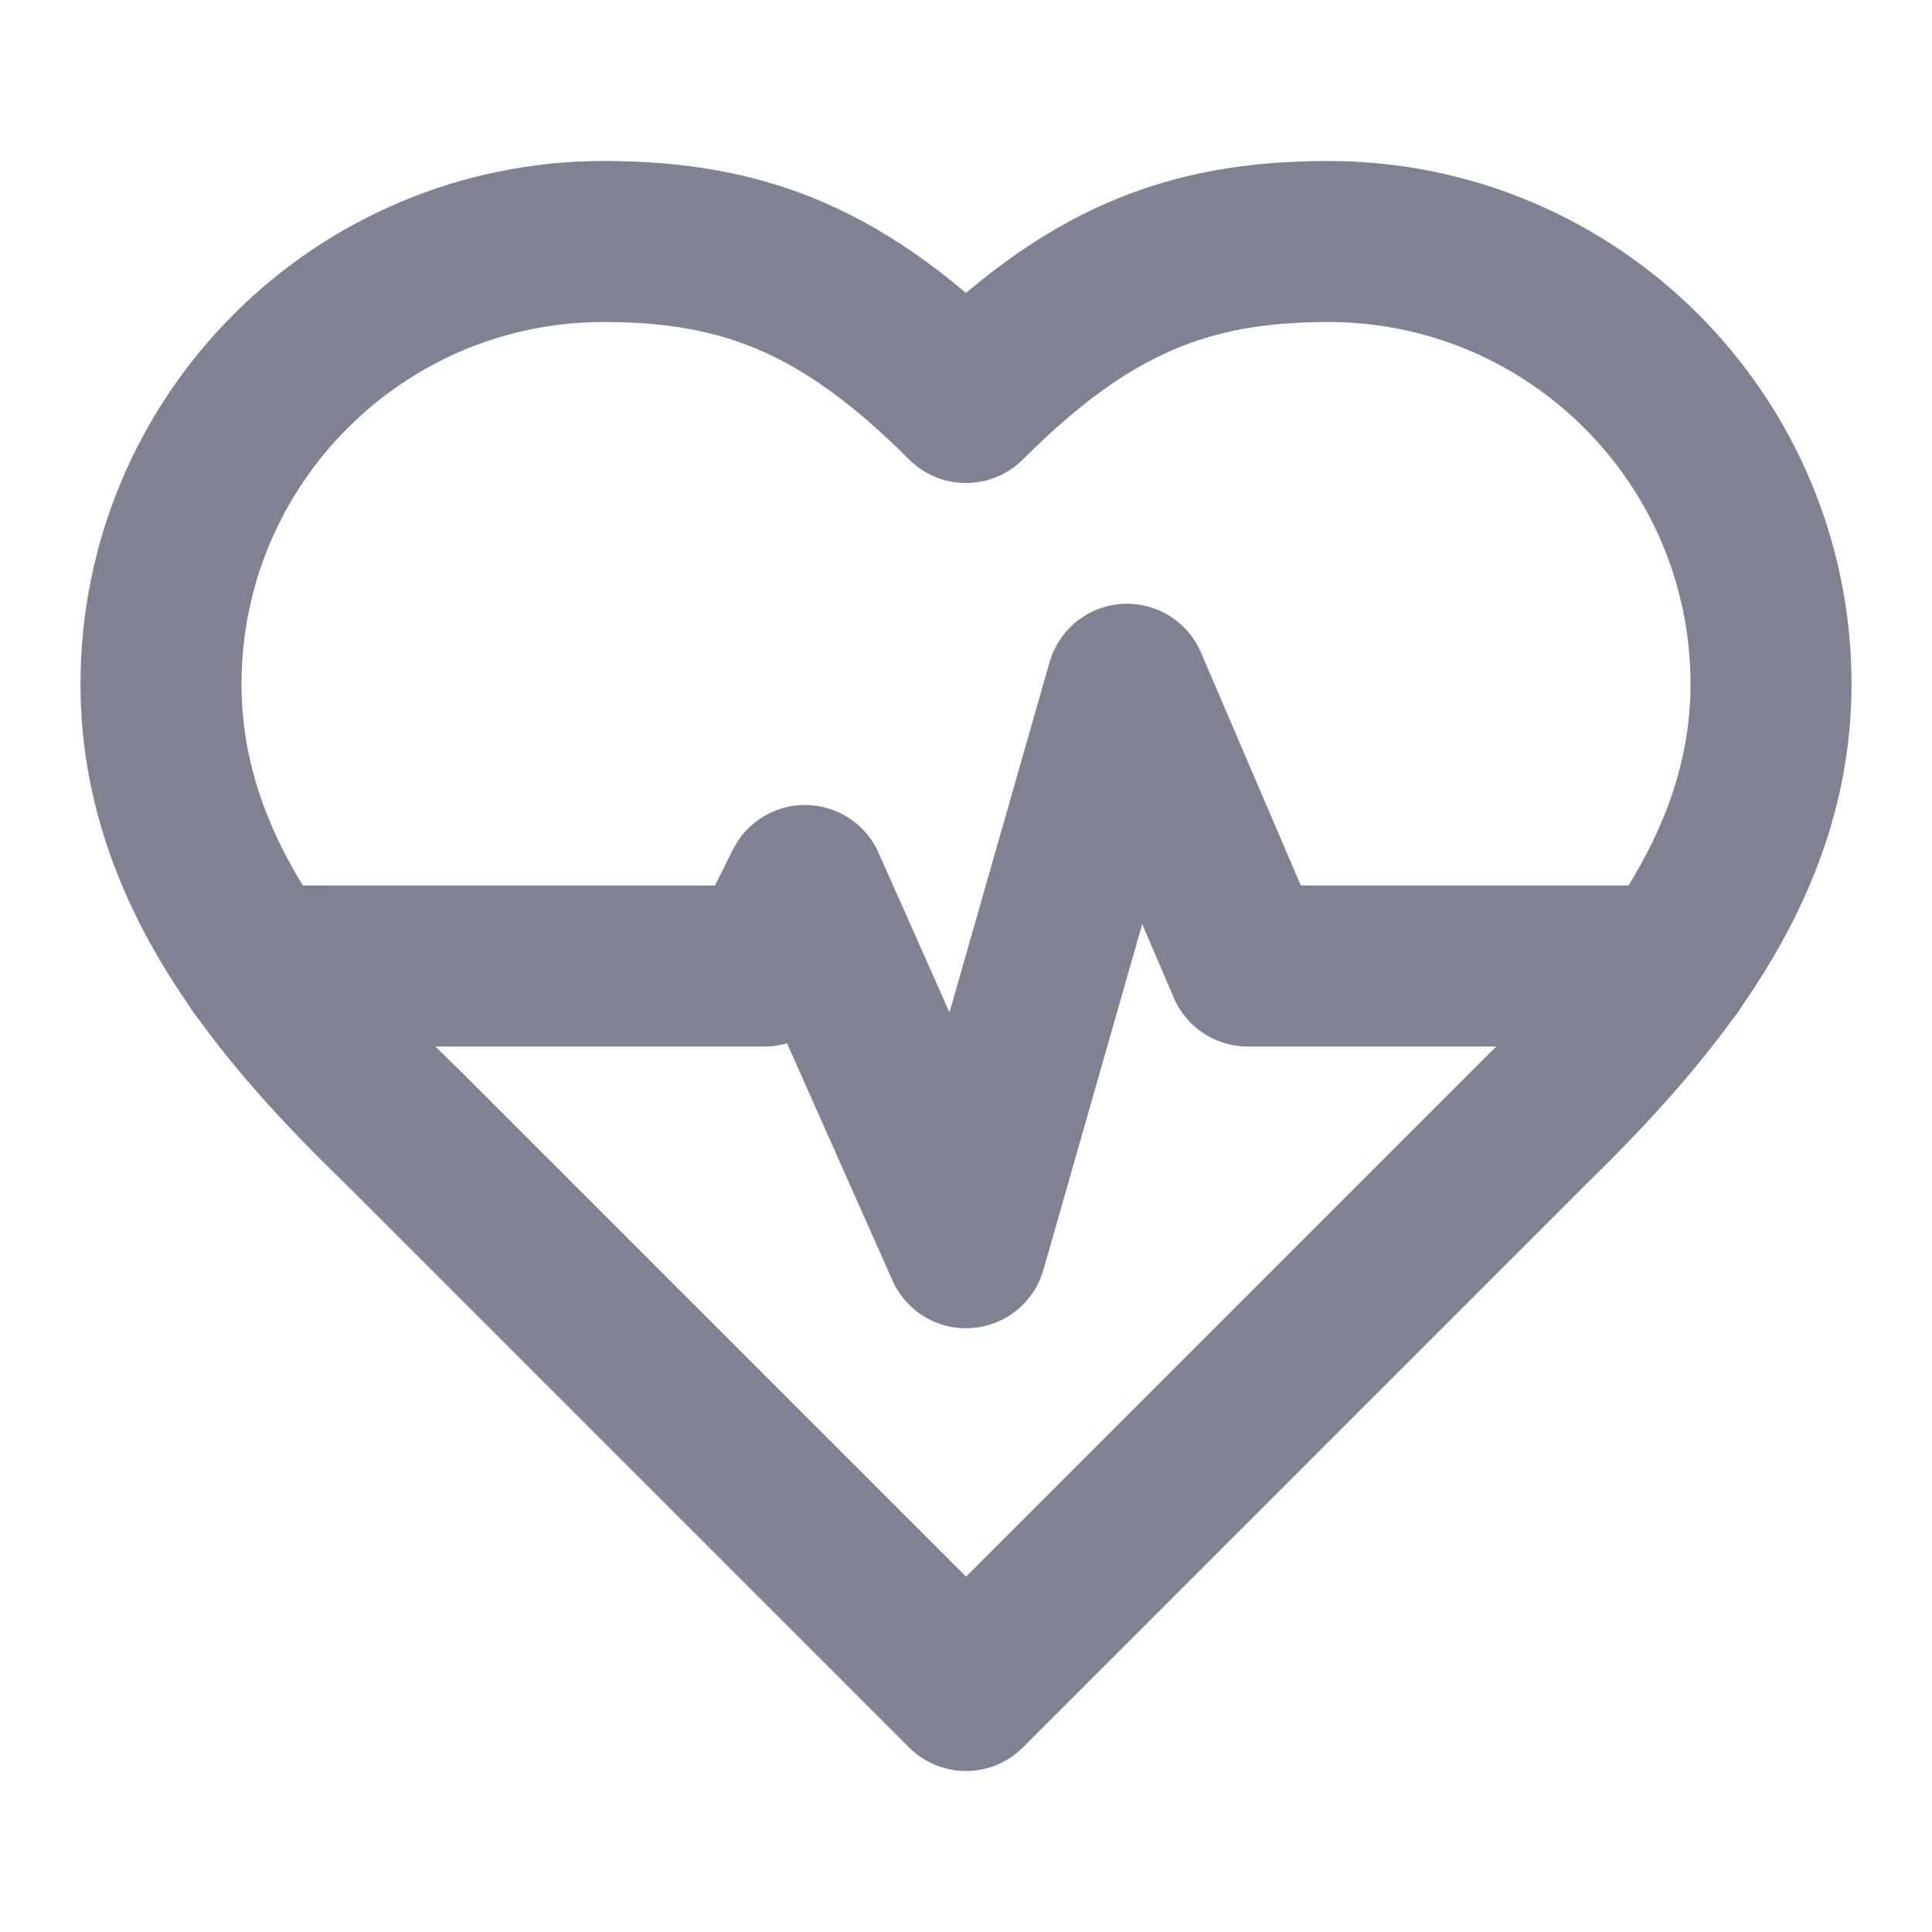
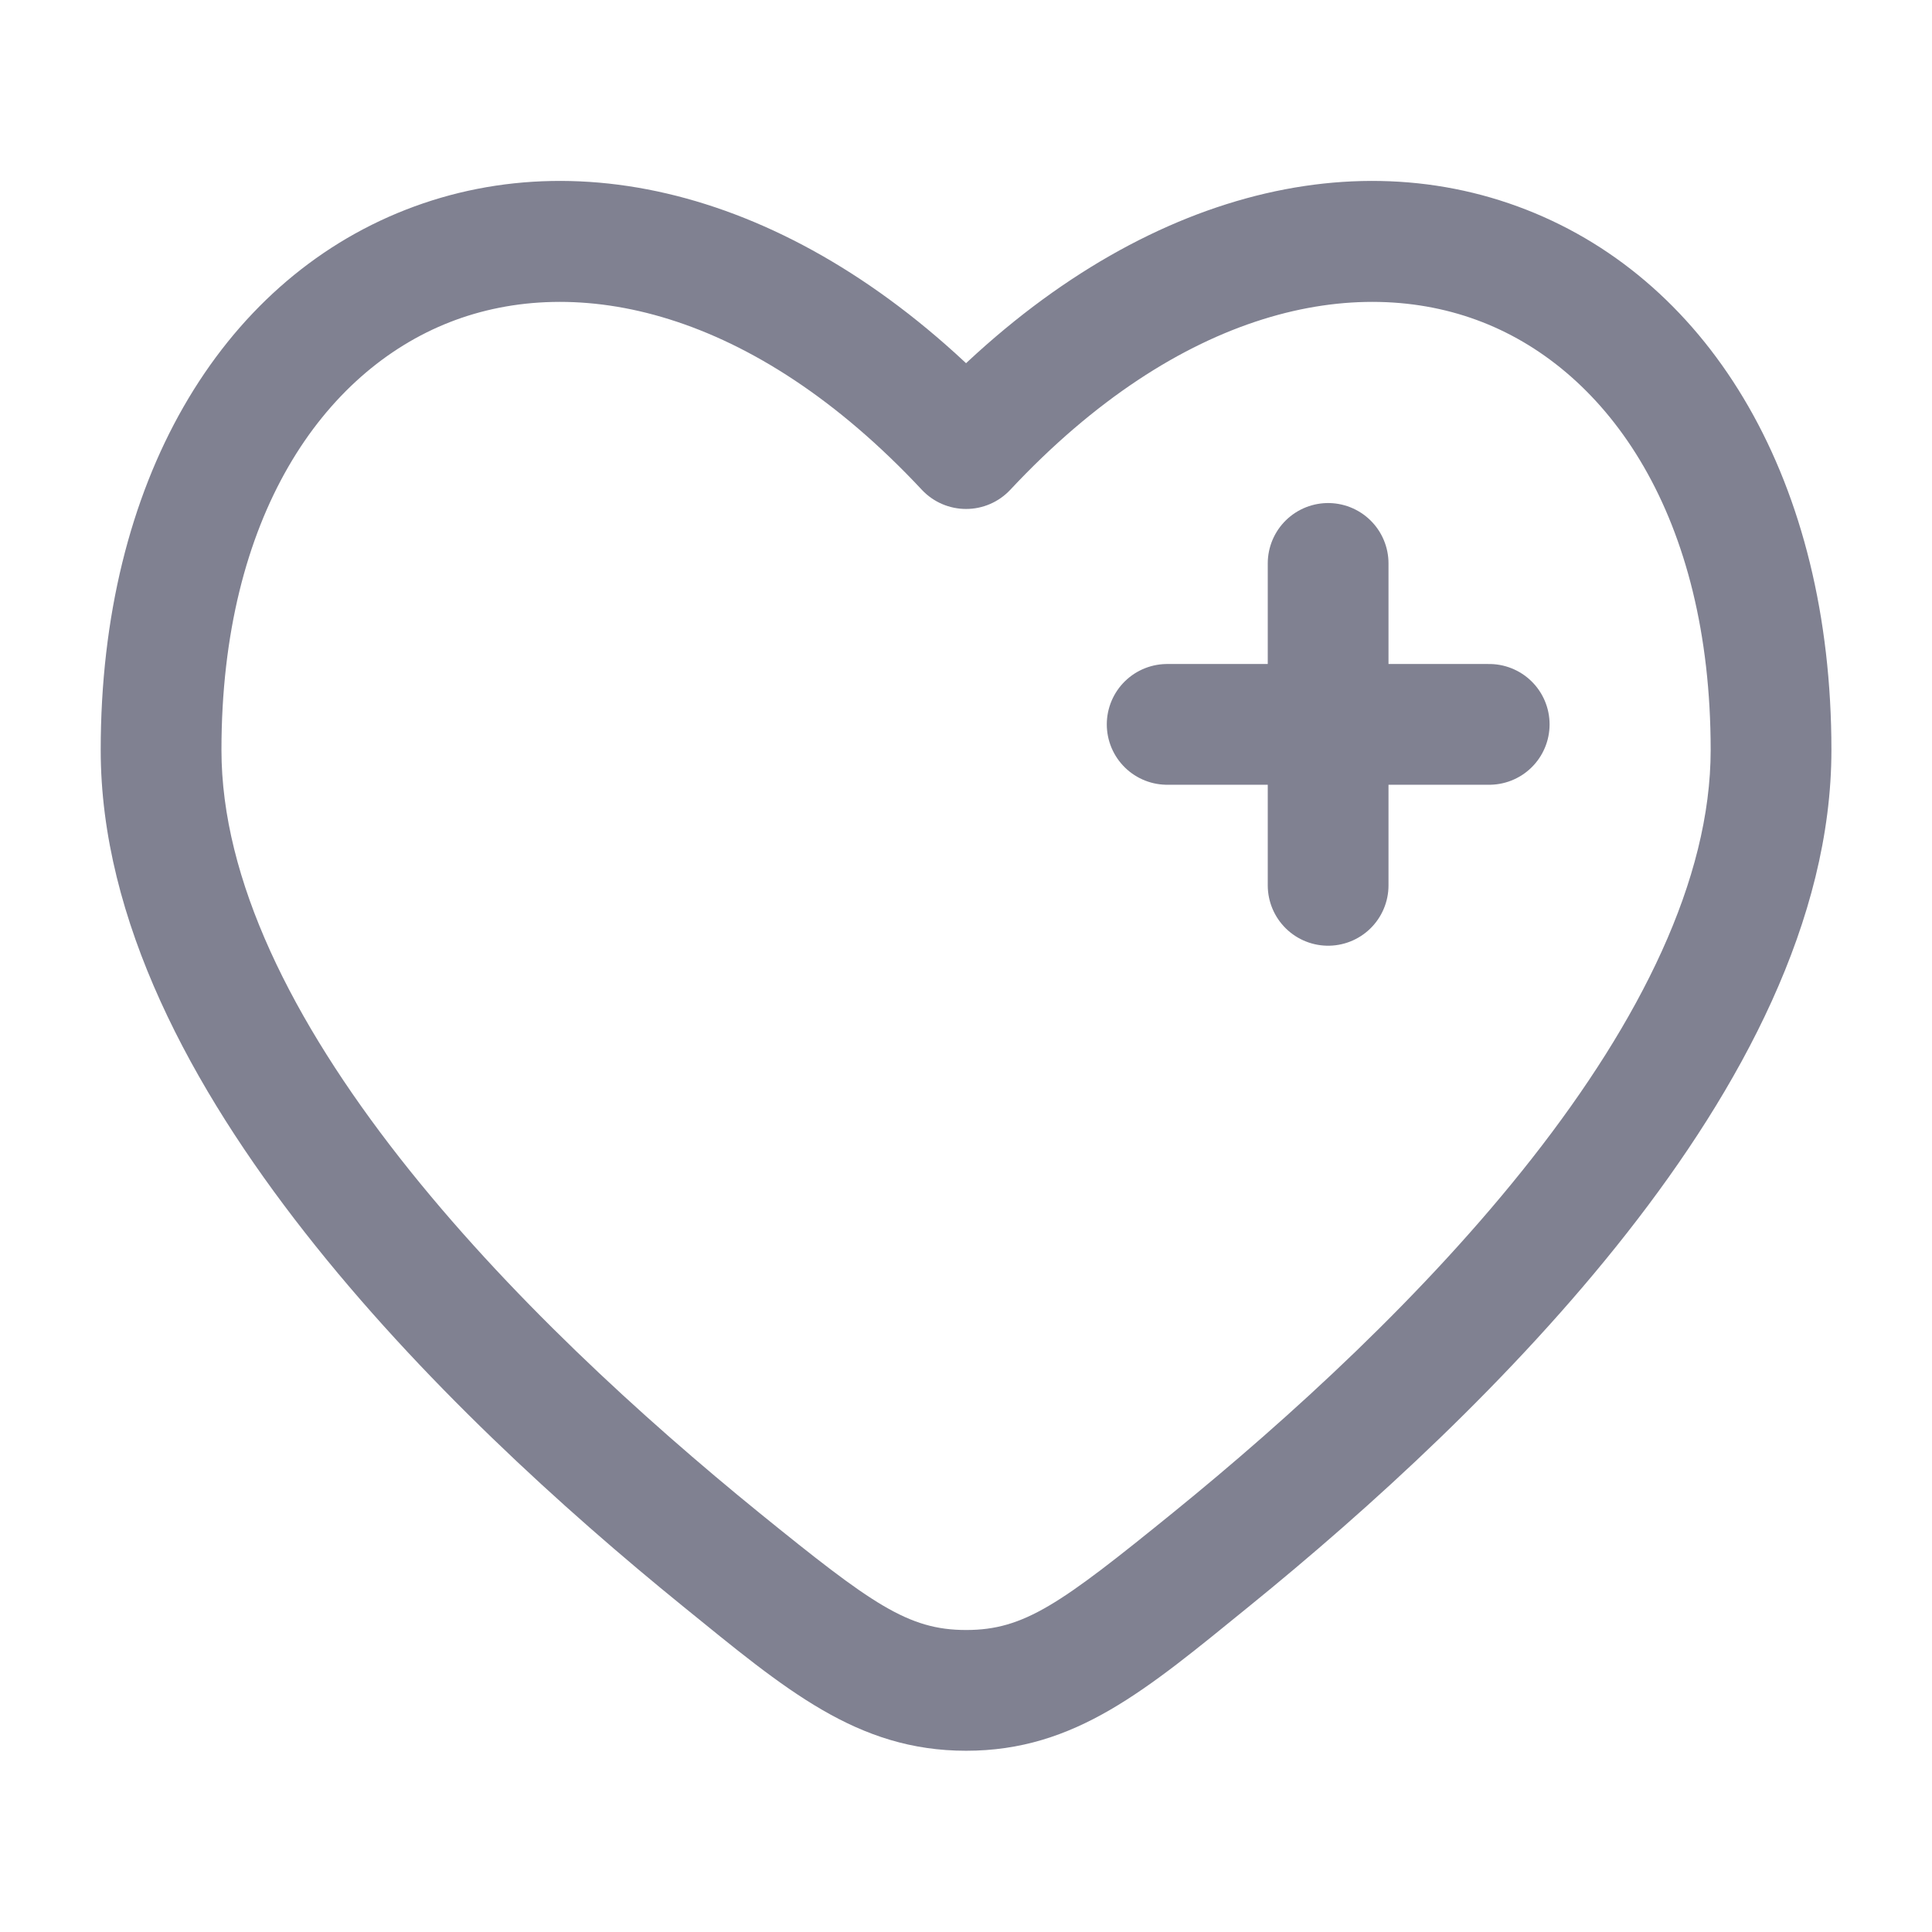
- <svg xmlns="http://www.w3.org/2000/svg" width="24" height="24" viewBox="0 0 24 24" fill="none" stroke="#808191" stroke-width="2" stroke-linecap="round" stroke-linejoin="round" class="lucide lucide-heart-pulse-icon lucide-heart-pulse">
-   <path d="M19 14c1.49-1.46 3-3.21 3-5.5A5.5 5.5 0 0 0 16.5 3c-1.76 0-3 .5-4.5 2-1.5-1.5-2.74-2-4.5-2A5.5 5.5 0 0 0 2 8.5c0 2.3 1.5 4.05 3 5.5l7 7Z" />
-   <path d="M3.22 12H9.5l.5-1 2 4.5 2-7 1.5 3.5h5.27" />
+ <svg xmlns="http://www.w3.org/2000/svg" width="16" height="16" viewBox="0 0 16 16" fill="none">
+   <path d="M5.975 12.918L5.66 13.306L5.975 12.918ZM8.001 3.715L7.635 4.057C7.73 4.158 7.862 4.215 8.001 4.215C8.139 4.215 8.271 4.158 8.366 4.057L8.001 3.715ZM10.026 12.918L10.341 13.306L10.026 12.918ZM8.001 13.999L8.001 13.499L8.001 13.999ZM6.29 12.53C5.324 11.745 4.195 10.717 3.312 9.591C2.42 8.453 1.834 7.285 1.834 6.211H0.834C0.834 7.623 1.588 9.012 2.526 10.208C3.473 11.417 4.665 12.499 5.66 13.306L6.29 12.53ZM1.834 6.211C1.834 4.274 2.679 3.077 3.725 2.668C4.768 2.259 6.228 2.551 7.635 4.057L8.366 3.374C6.774 1.671 4.9 1.134 3.36 1.737C1.822 2.339 0.834 3.994 0.834 6.211H1.834ZM10.341 13.306C11.336 12.499 12.528 11.417 13.476 10.208C14.414 9.012 15.167 7.623 15.167 6.211H14.167C14.167 7.285 13.581 8.453 12.689 9.591C11.806 10.717 10.678 11.745 9.711 12.53L10.341 13.306ZM15.167 6.211C15.167 3.994 14.179 2.339 12.641 1.737C11.101 1.134 9.227 1.671 7.635 3.374L8.366 4.057C9.774 2.551 11.233 2.259 12.277 2.668C13.322 3.077 14.167 4.274 14.167 6.211H15.167ZM5.66 13.306C6.508 13.994 7.096 14.499 8.001 14.499L8.001 13.499C7.519 13.499 7.219 13.283 6.29 12.53L5.66 13.306ZM9.711 12.53C8.783 13.283 8.483 13.499 8.001 13.499L8.001 14.499C8.906 14.499 9.494 13.994 10.341 13.306L9.711 12.53Z" fill="#808191" />
+   <path d="M12.333 5.999H10.999M10.999 5.999L9.666 5.999M10.999 5.999L10.999 4.666M10.999 5.999L10.999 7.332" stroke="#808191" stroke-linecap="round" />
</svg>
